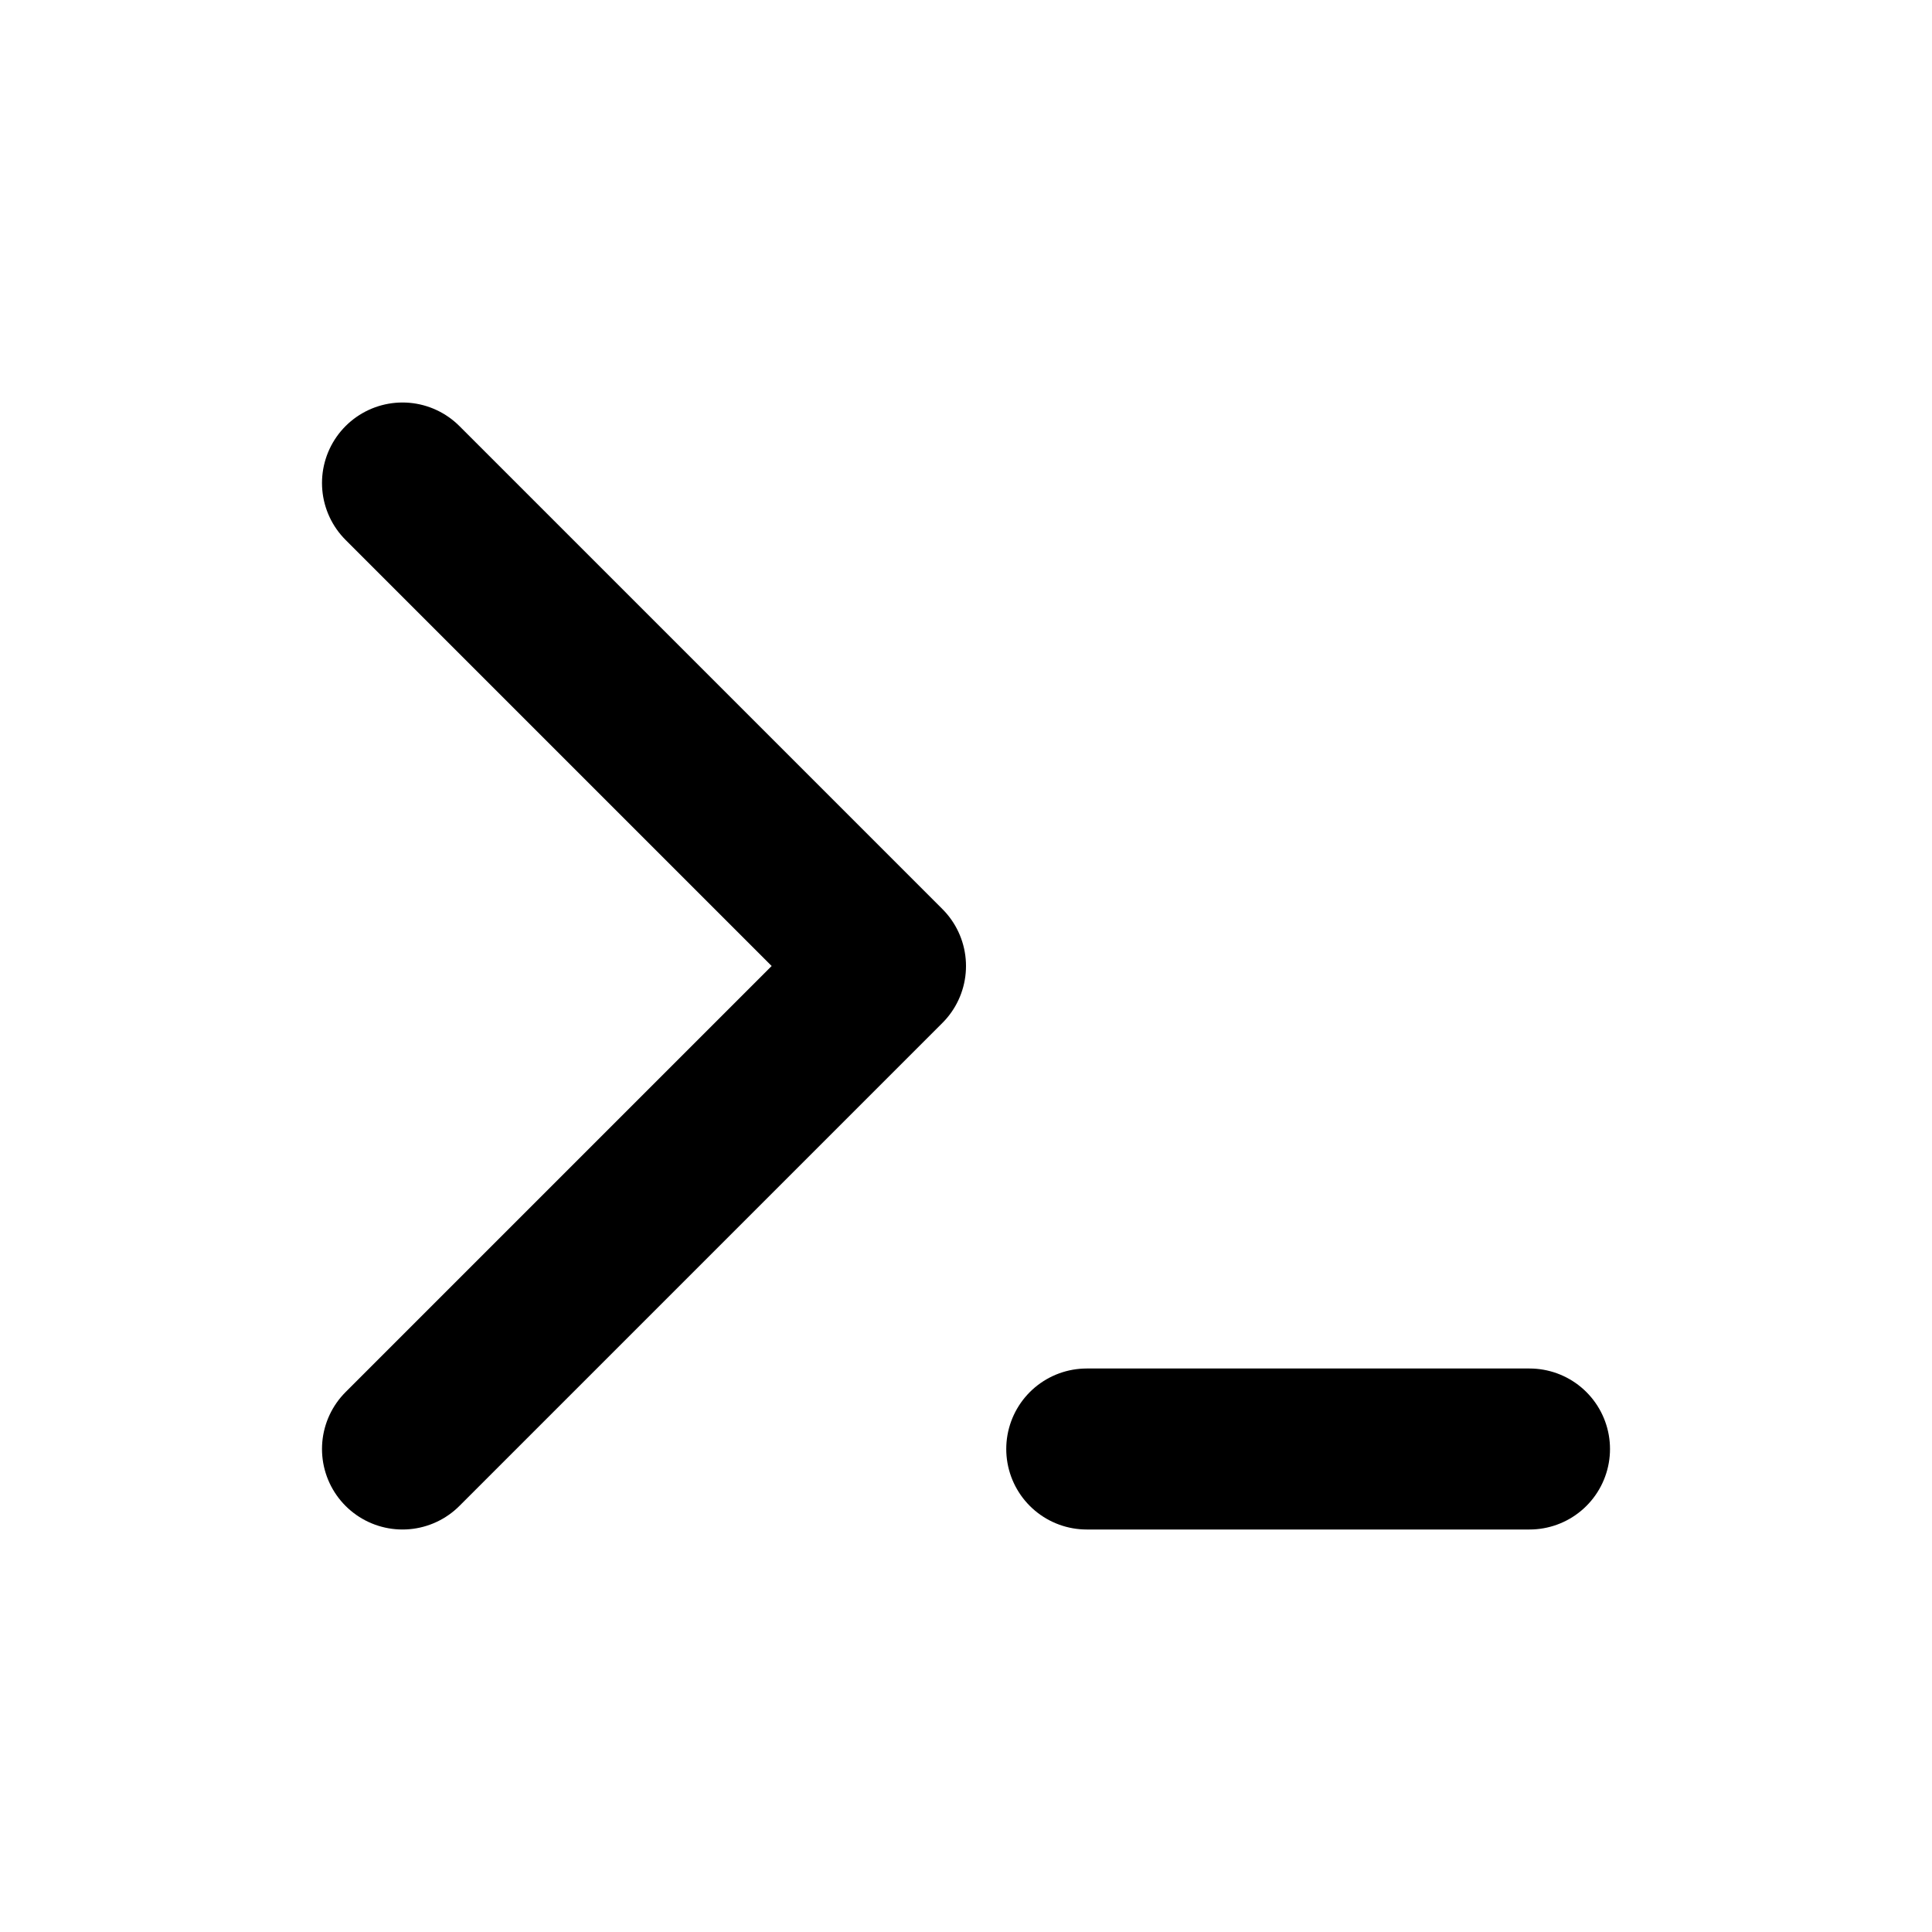
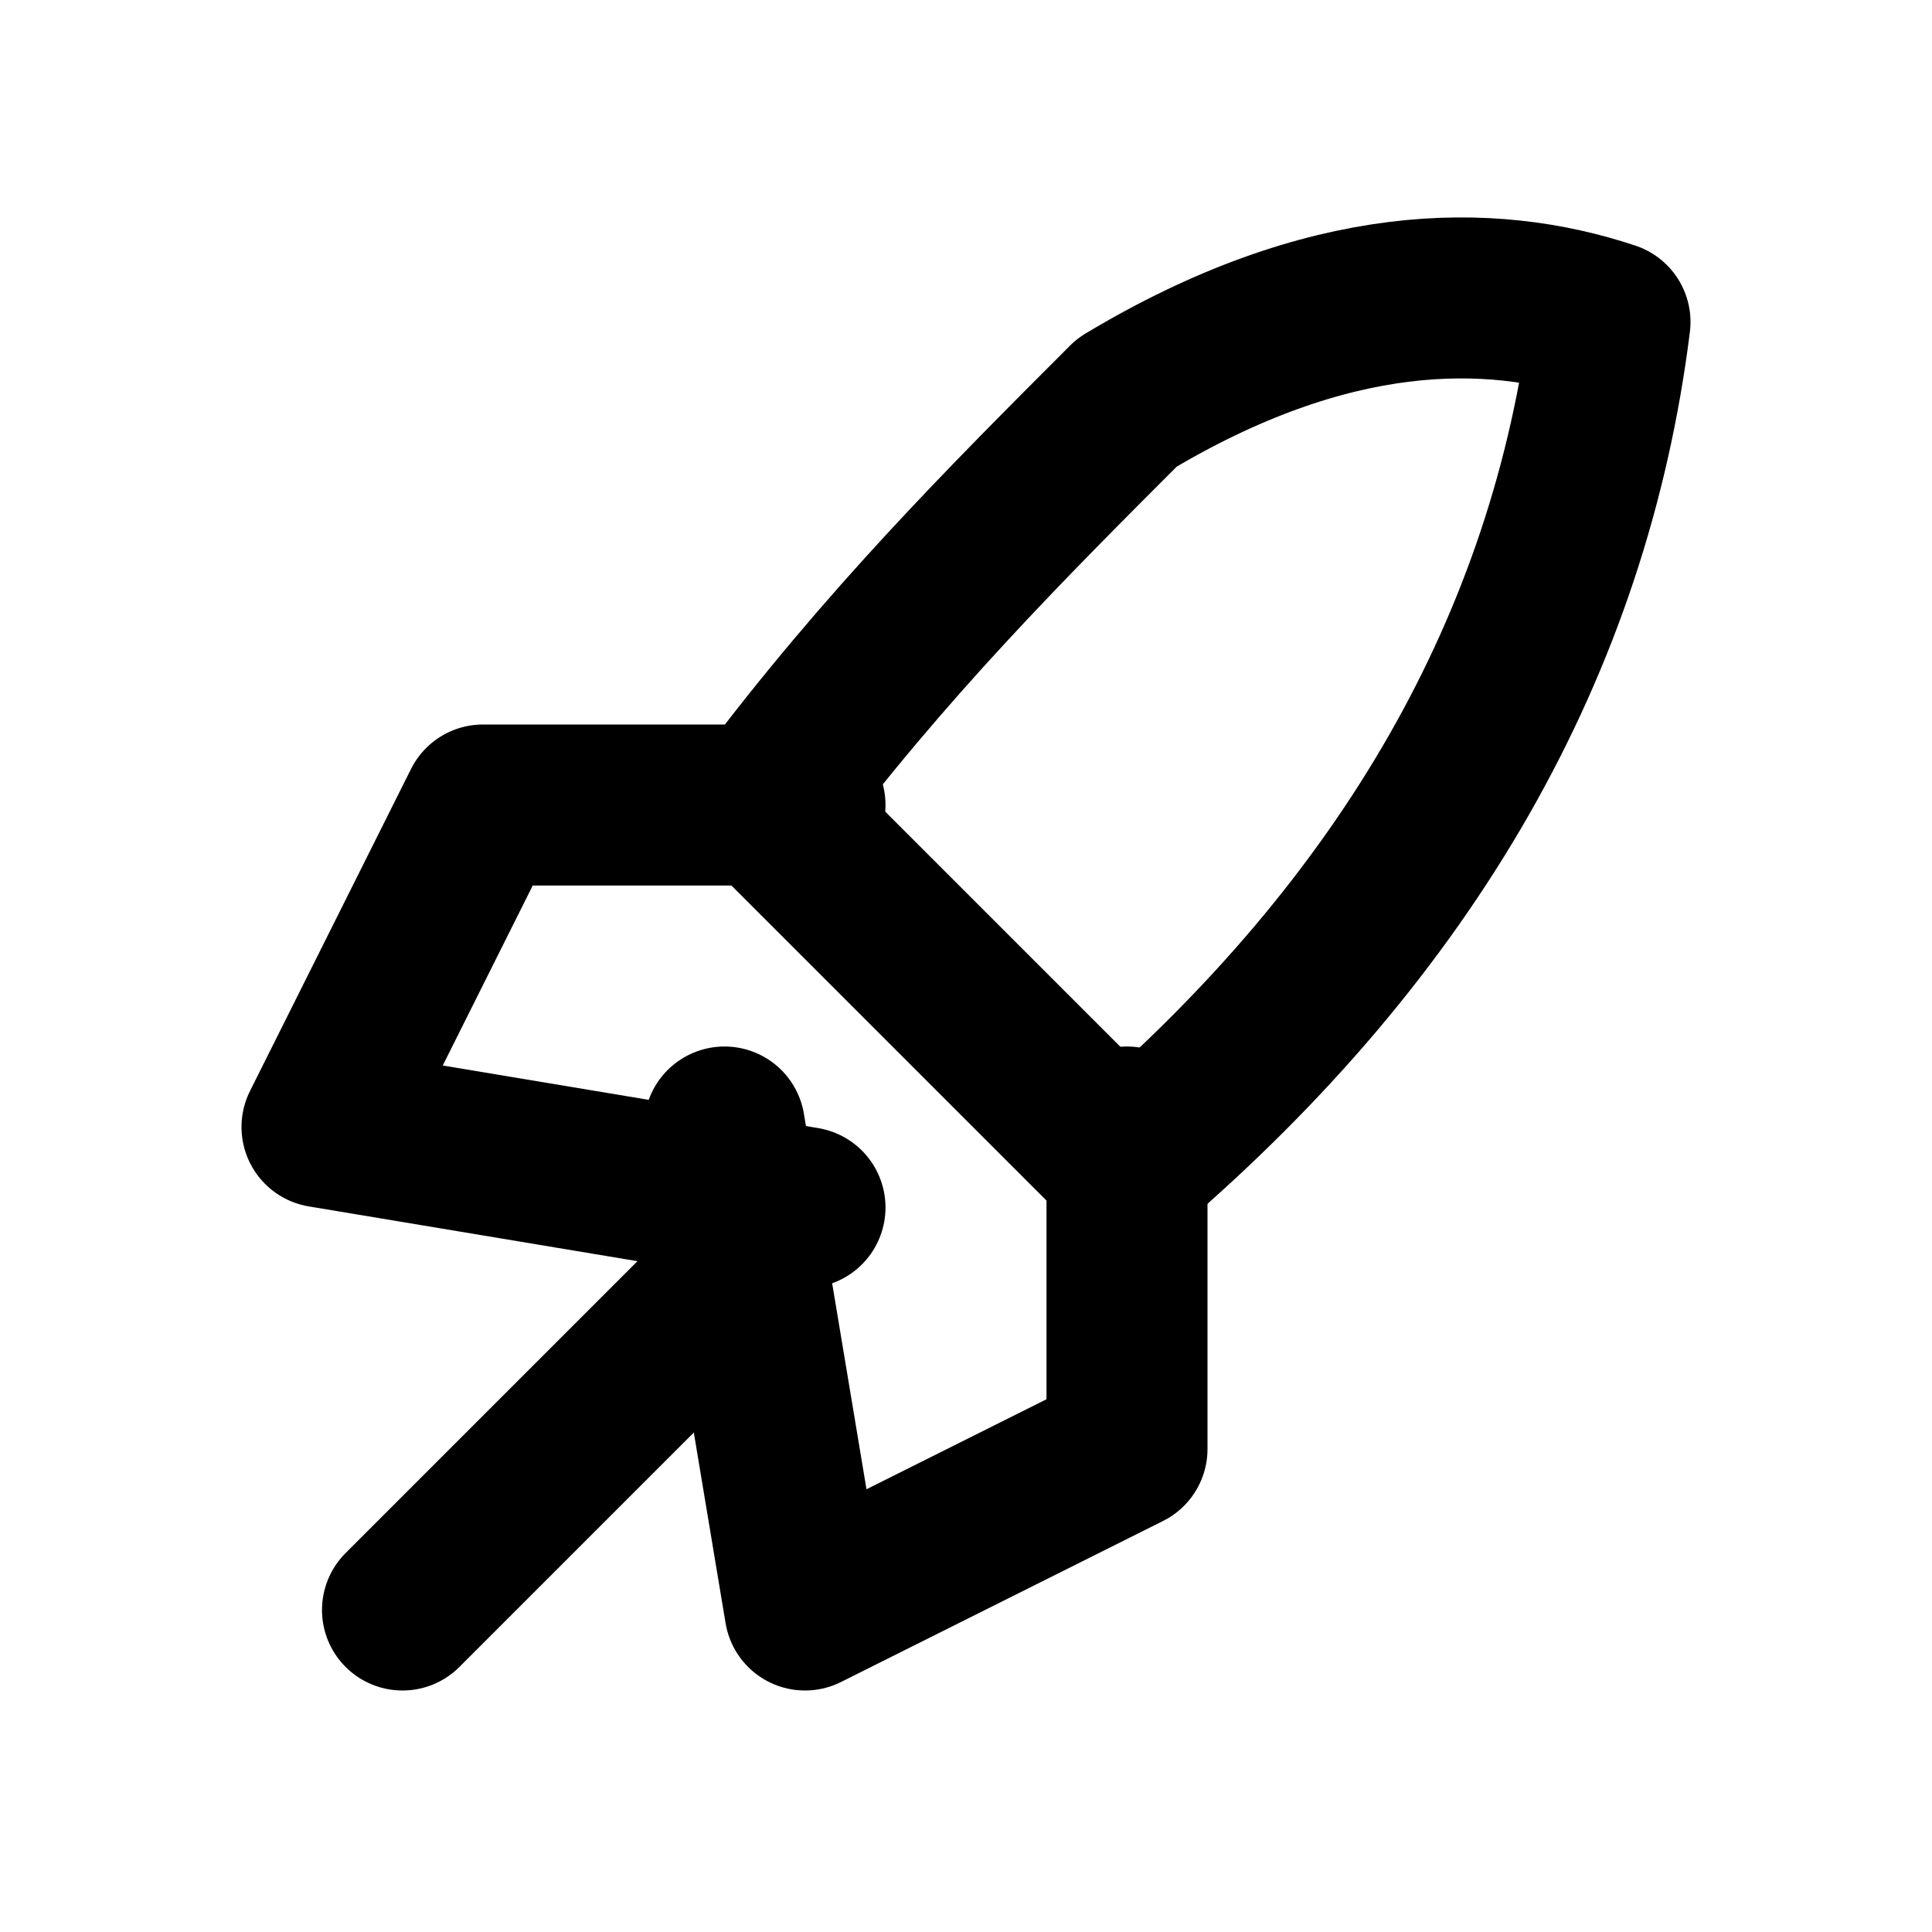
<svg xmlns="http://www.w3.org/2000/svg" viewBox="0 0 24 24" fill="none" stroke="currentColor" stroke-width="2" stroke-linecap="round" stroke-linejoin="round">
-   <path d="m5 6 6 6-6 6" />
-   <path d="M13.5 18H19" />
+   <path d="M14 5c2.5-1.5 4.5-1.5 6-1-.5 4-2.5 7.5-6 10.5L9.5 10C11 8 12.5 6.5 14 5Z" />
+   <path d="M10 10H6l-2 4 6 1" />
+   <path d="M14 14v4l-4 2-1-6" />
+   <path d="m9 16-4 4" />
</svg>
